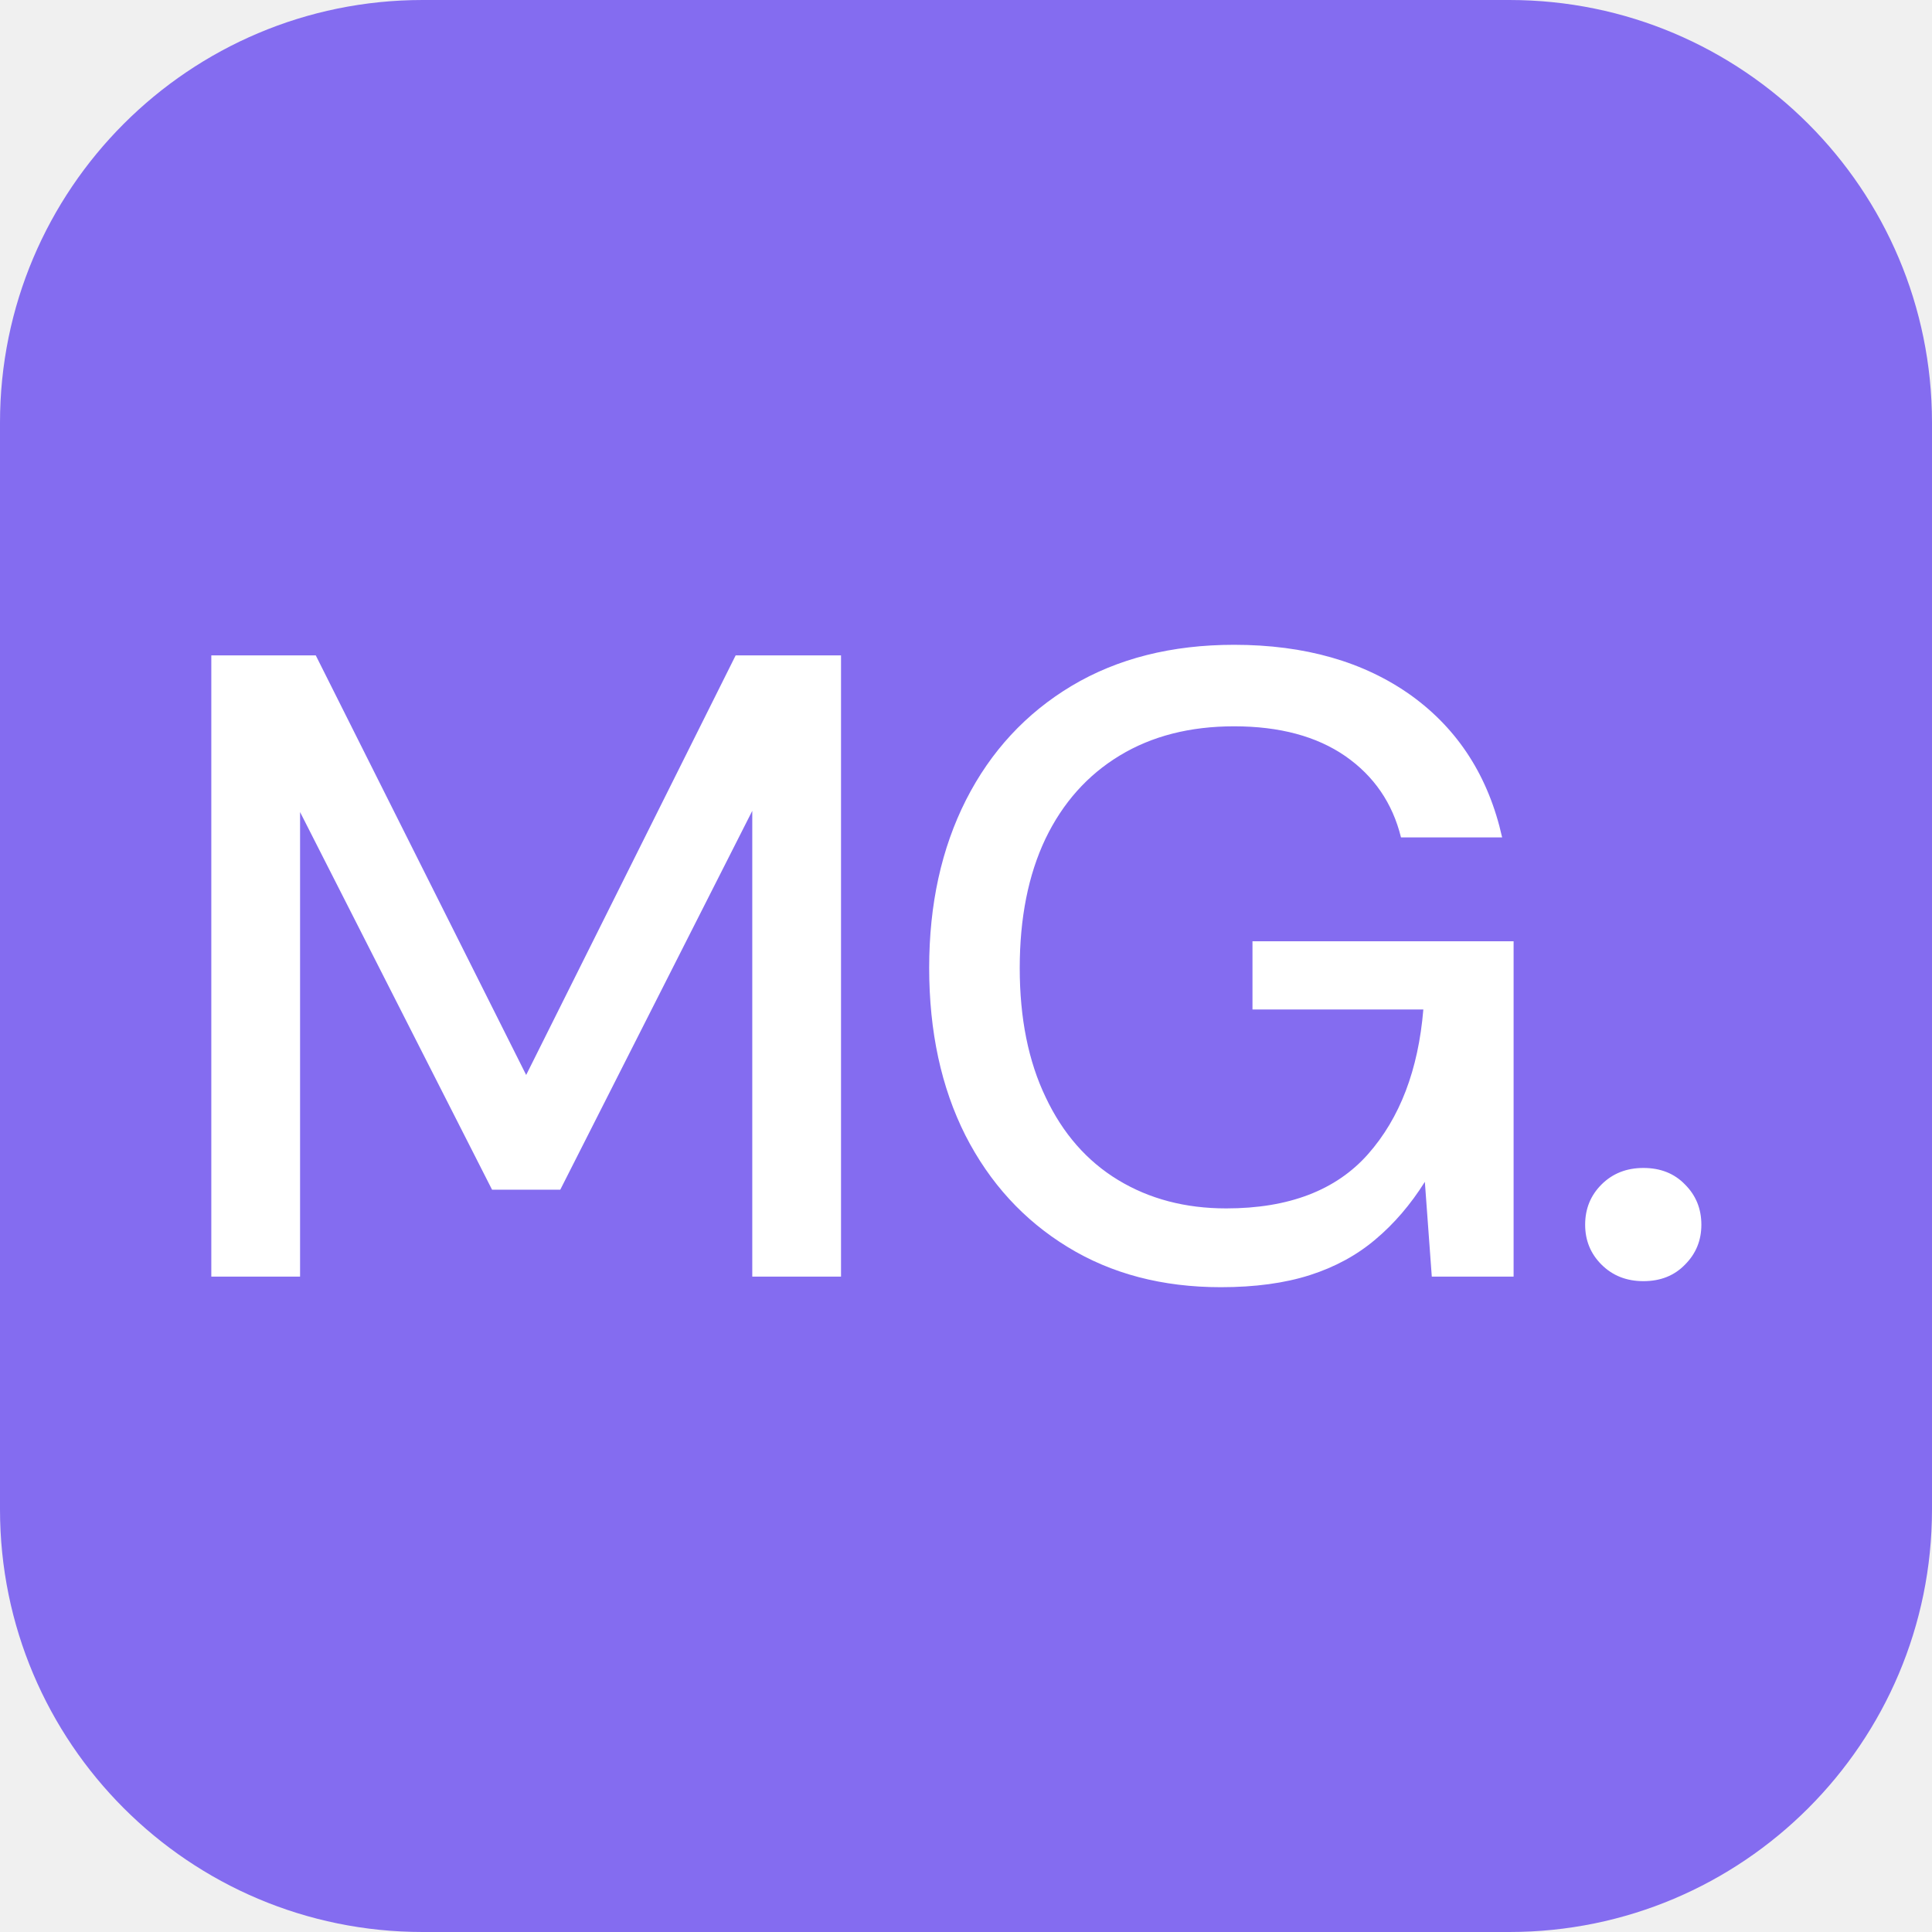
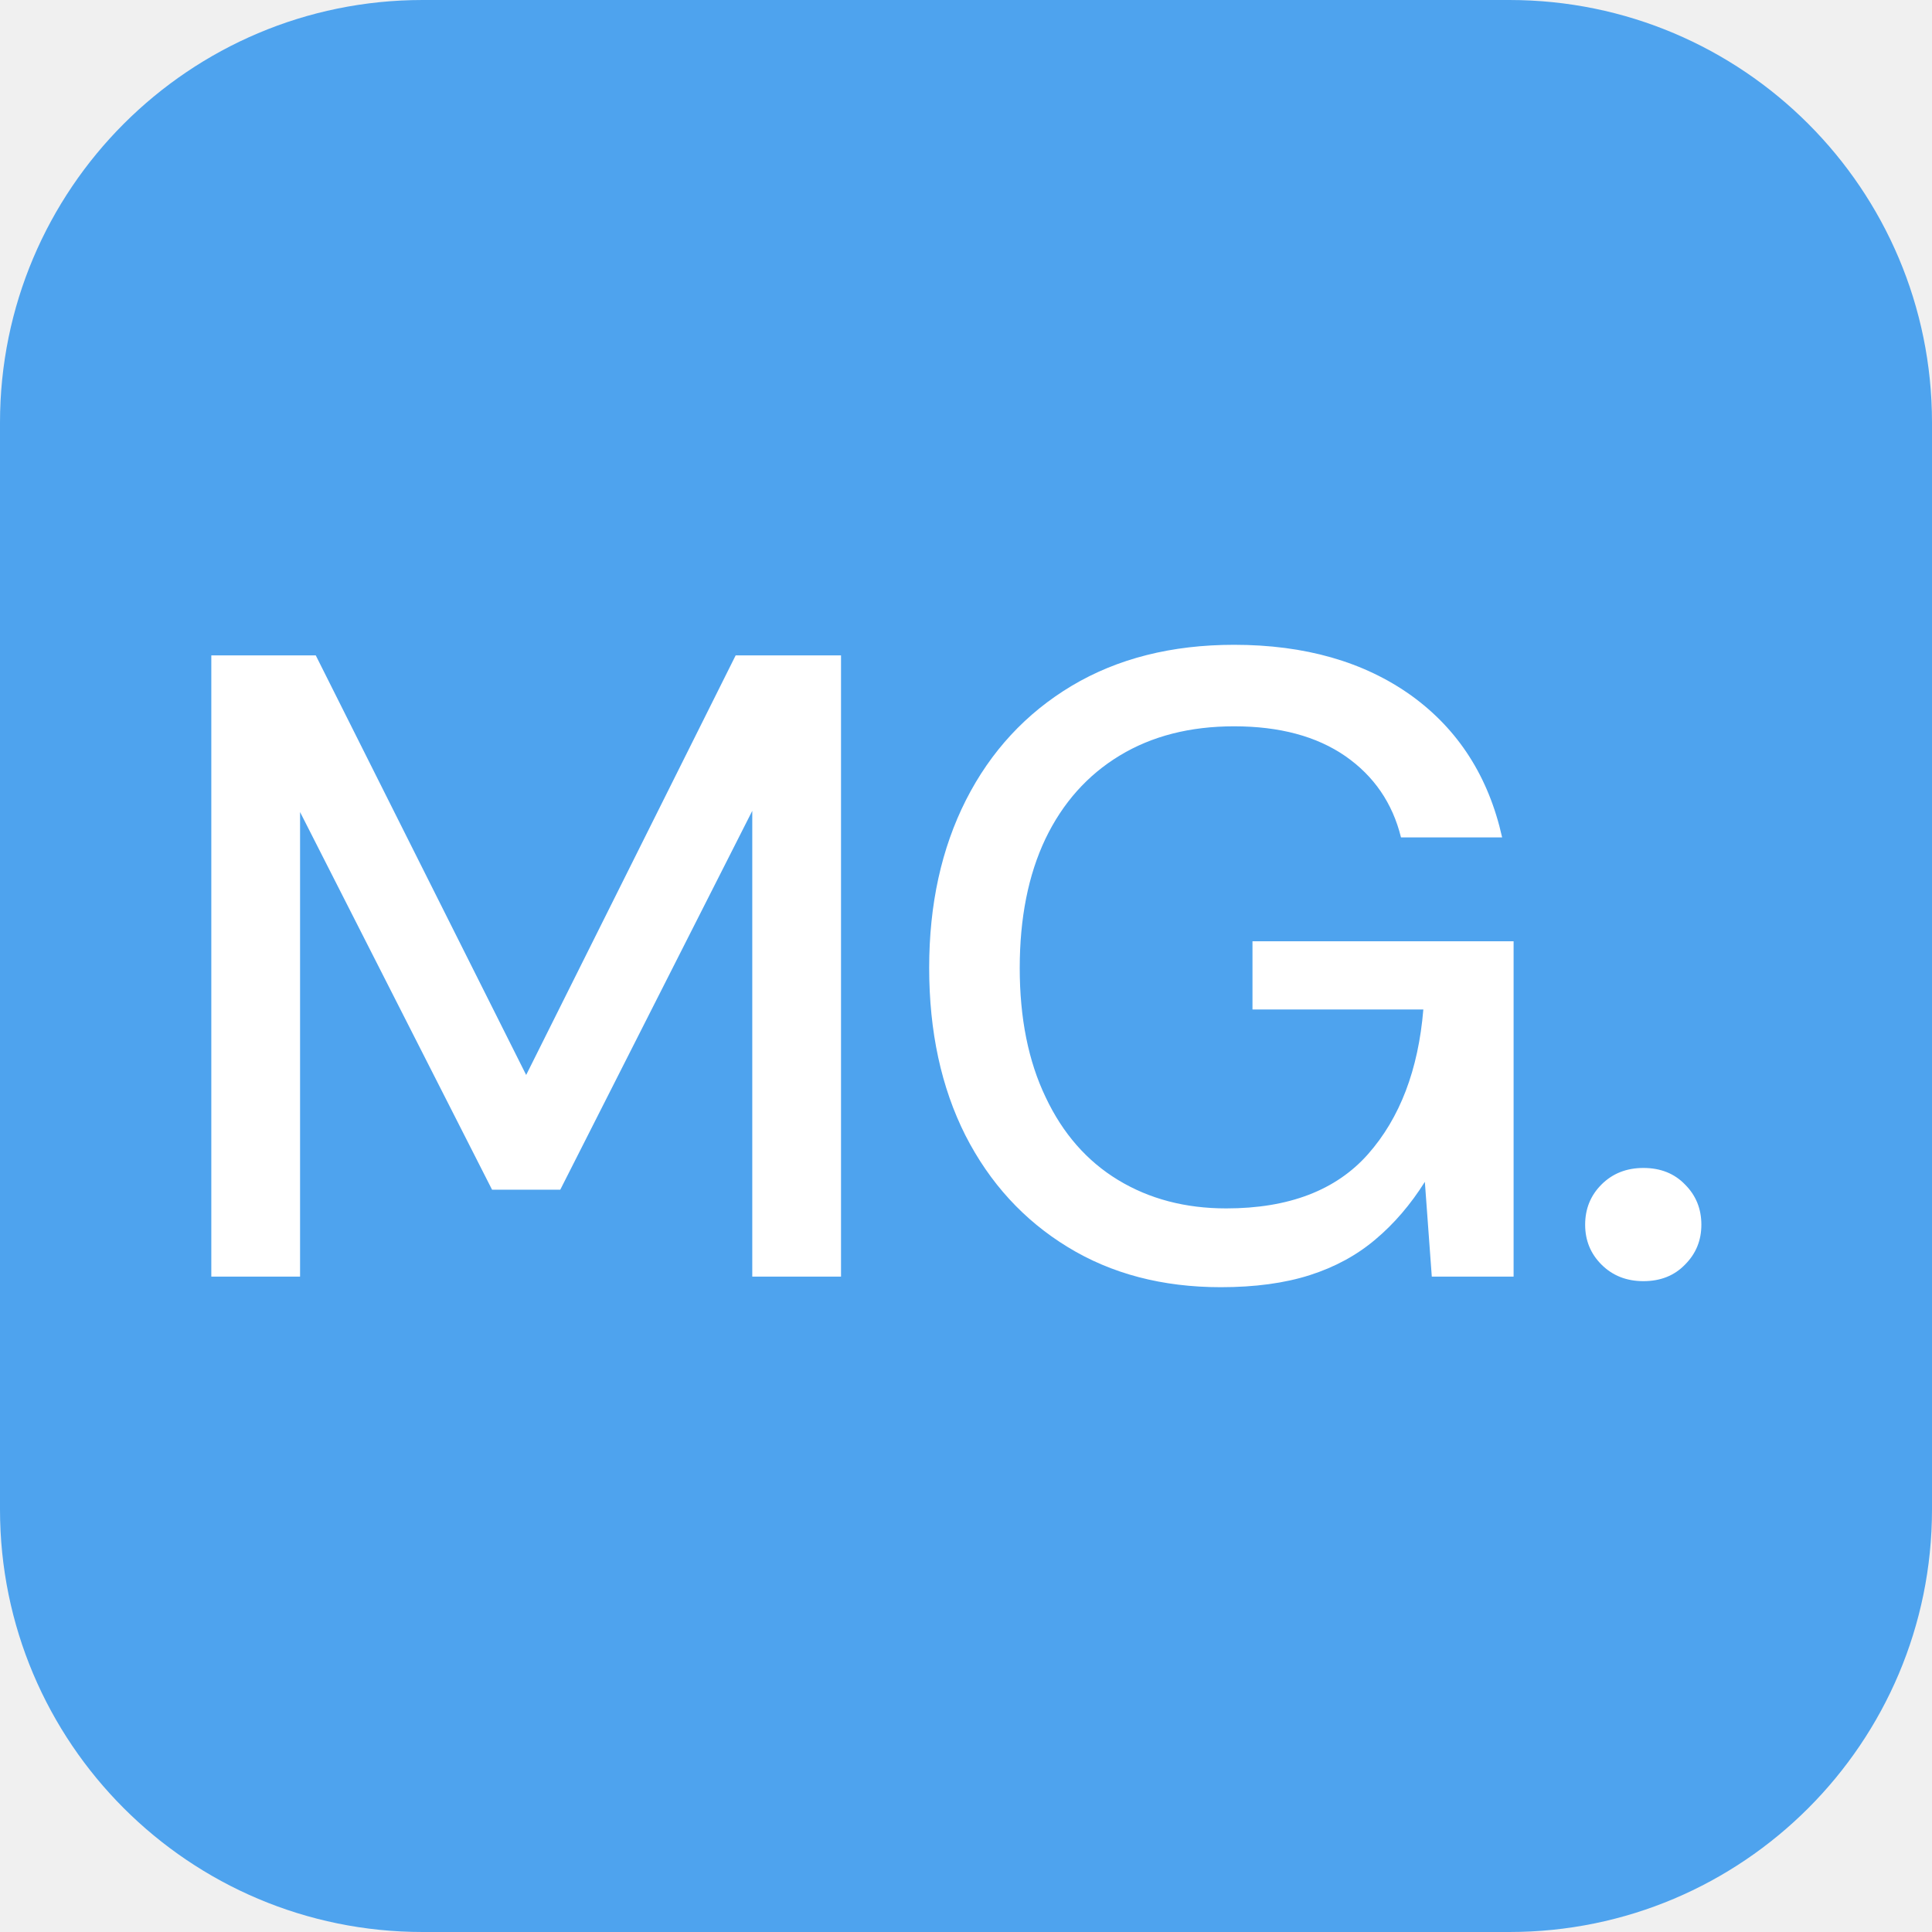
<svg xmlns="http://www.w3.org/2000/svg" viewBox="0 0 64 64">
-   <rect width="64" height="64" rx="14" fill="#846cf0" />
+   <rect width="64" height="64" rx="14" fill="#4ea3ee" />
  <path fill="#ffffff" d="M7 42.29V21.71H10.46L17.43 35.61L24.37 21.71H27.86V42.29H24.92V26.86L18.56 39.41H16.3L9.94 26.9V42.29ZM40.44 42.64Q37.54 42.64 35.37 41.31Q33.19 39.98 31.98 37.61Q30.78 35.23 30.78 32.06Q30.78 28.91 32 26.5Q33.23 24.08 35.5 22.72Q37.78 21.36 40.88 21.36Q44.4 21.36 46.75 23.04Q49.09 24.73 49.76 27.74H46.41Q45.99 26.04 44.57 25.05Q43.14 24.06 40.88 24.06Q38.69 24.06 37.09 25.03Q35.49 26 34.63 27.79Q33.78 29.58 33.78 32.07Q33.78 34.56 34.64 36.35Q35.49 38.15 37.04 39.09Q38.59 40.03 40.62 40.03Q43.73 40.03 45.32 38.23Q46.9 36.44 47.15 33.44H41.49V31.18H50.14V42.29H47.43L47.2 39.15Q46.49 40.28 45.56 41.06Q44.64 41.84 43.39 42.24Q42.14 42.64 40.44 42.64ZM54.44 42.44Q53.6 42.44 53.05 41.89Q52.51 41.35 52.51 40.57Q52.51 39.78 53.05 39.24Q53.6 38.69 54.44 38.69Q55.29 38.69 55.82 39.24Q56.36 39.78 56.36 40.57Q56.36 41.35 55.82 41.89Q55.29 42.44 54.44 42.44Z" />
</svg>
